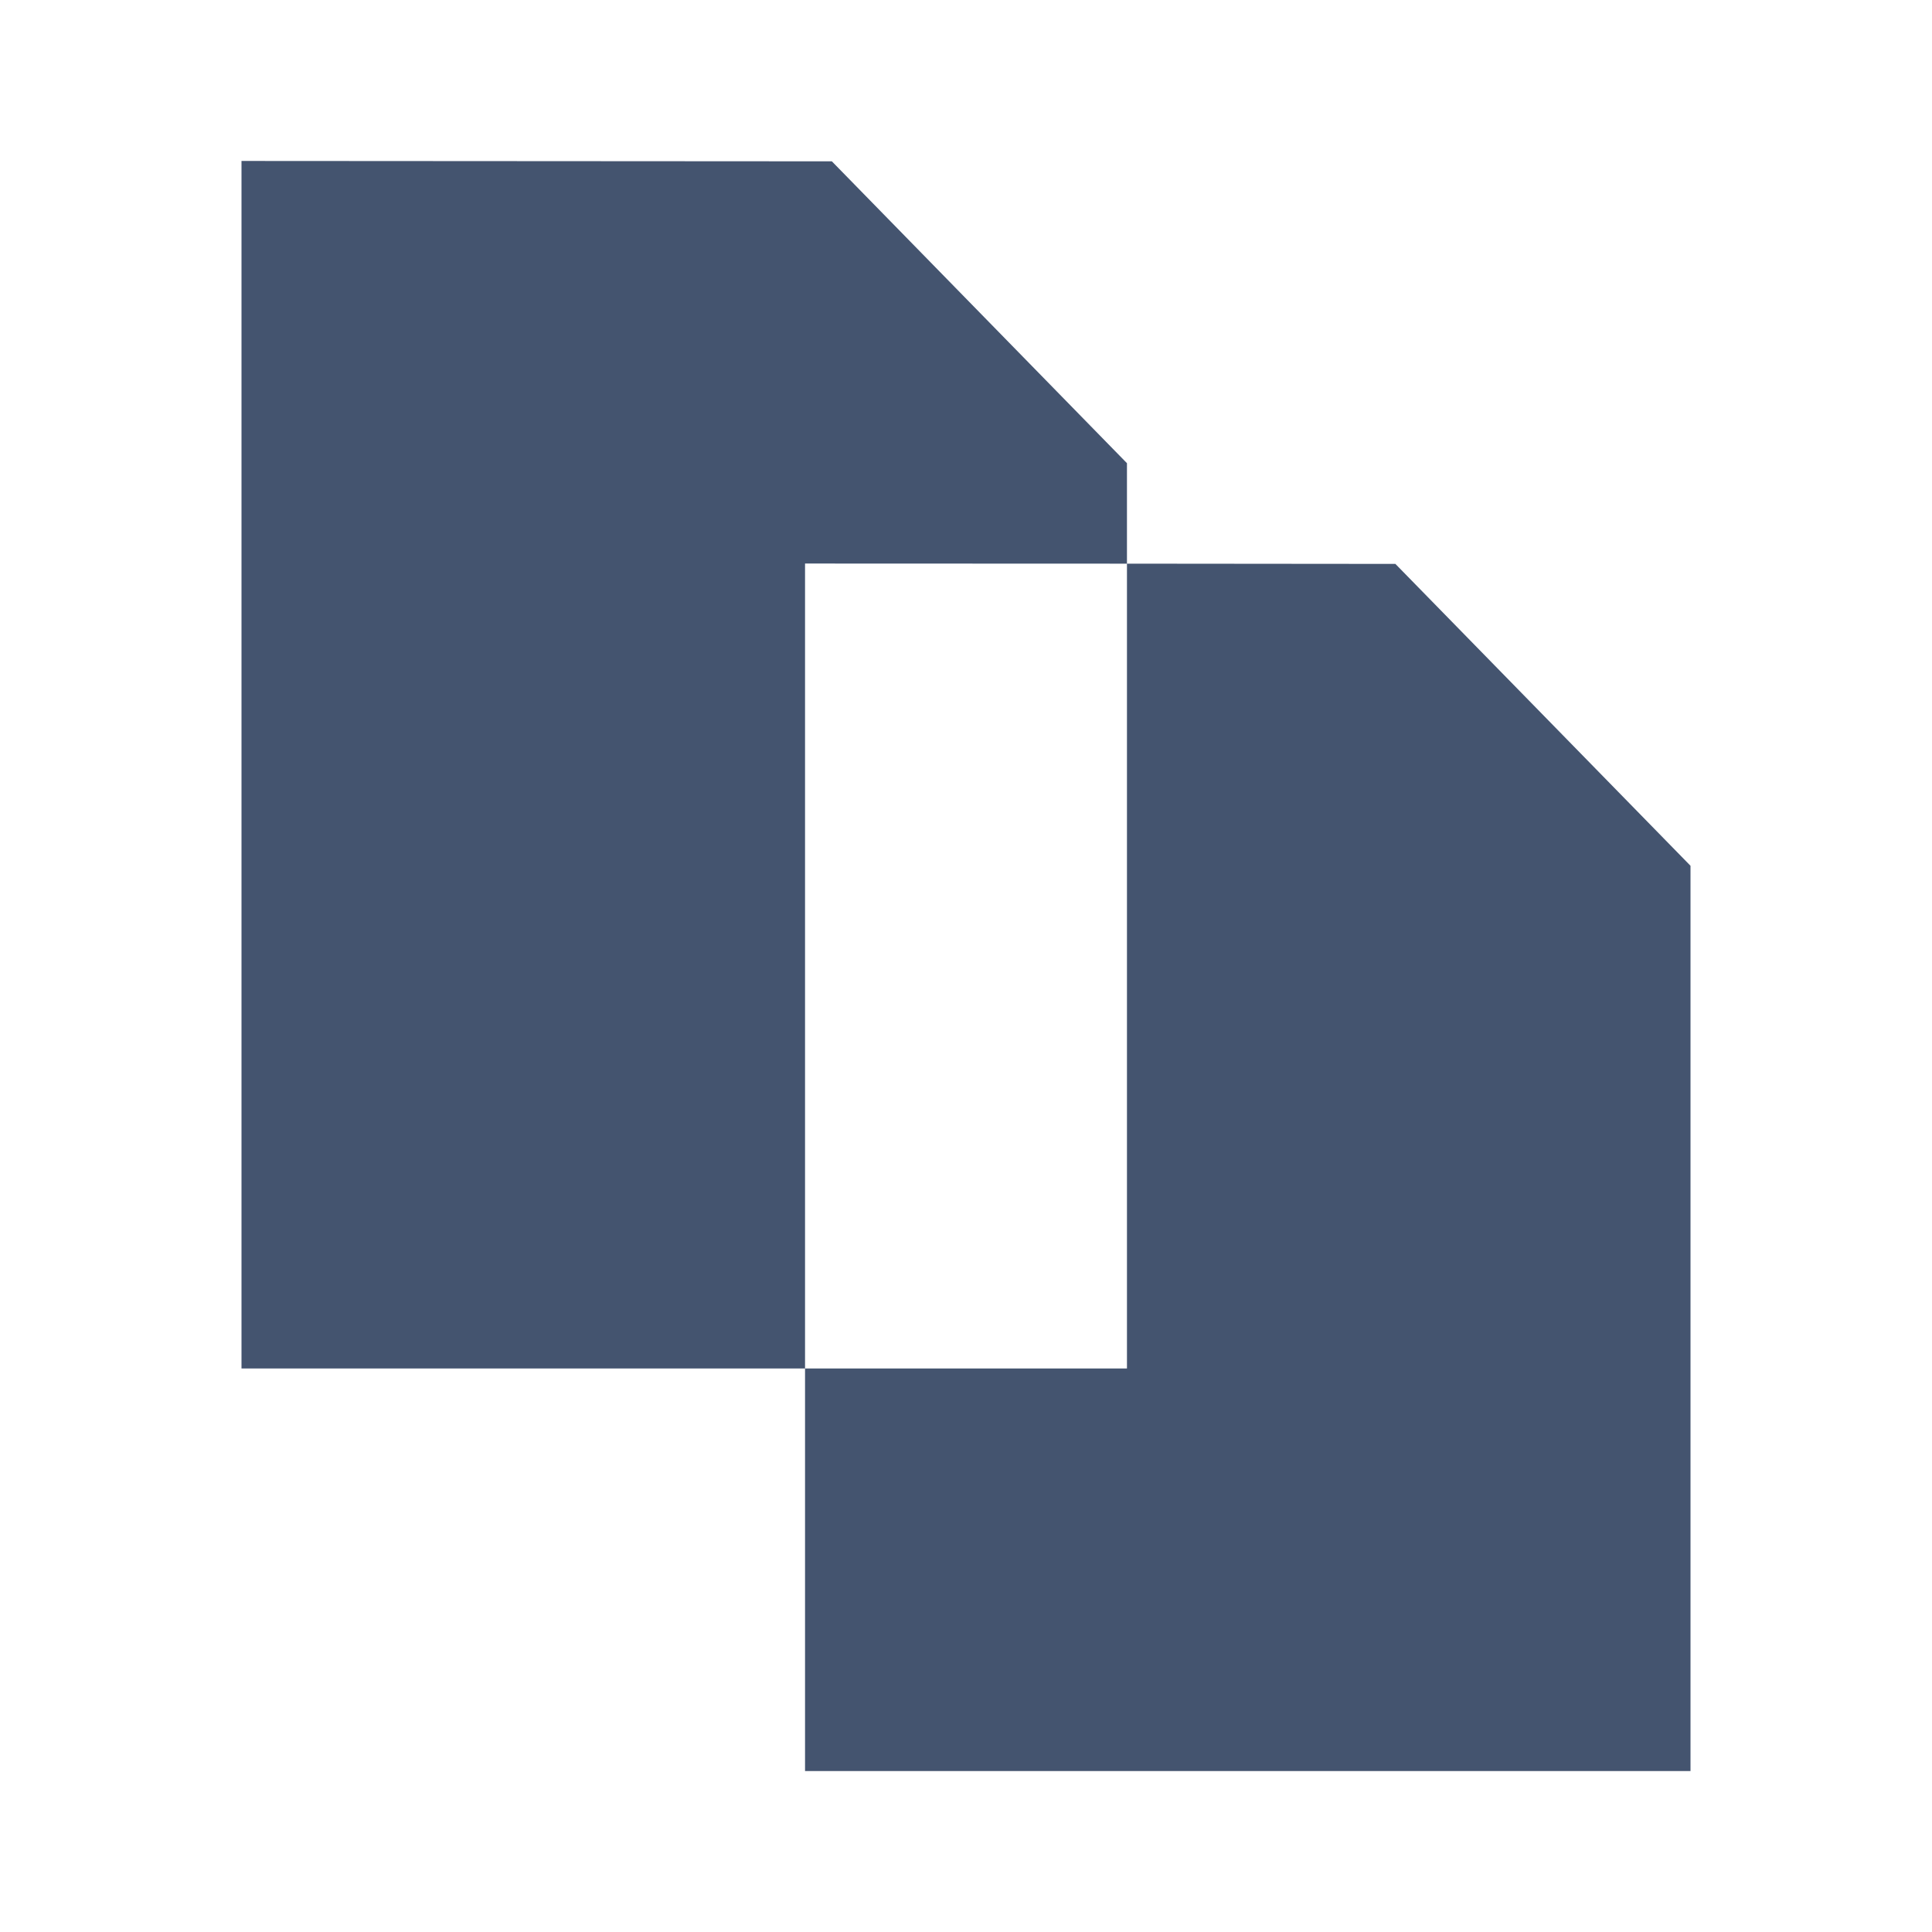
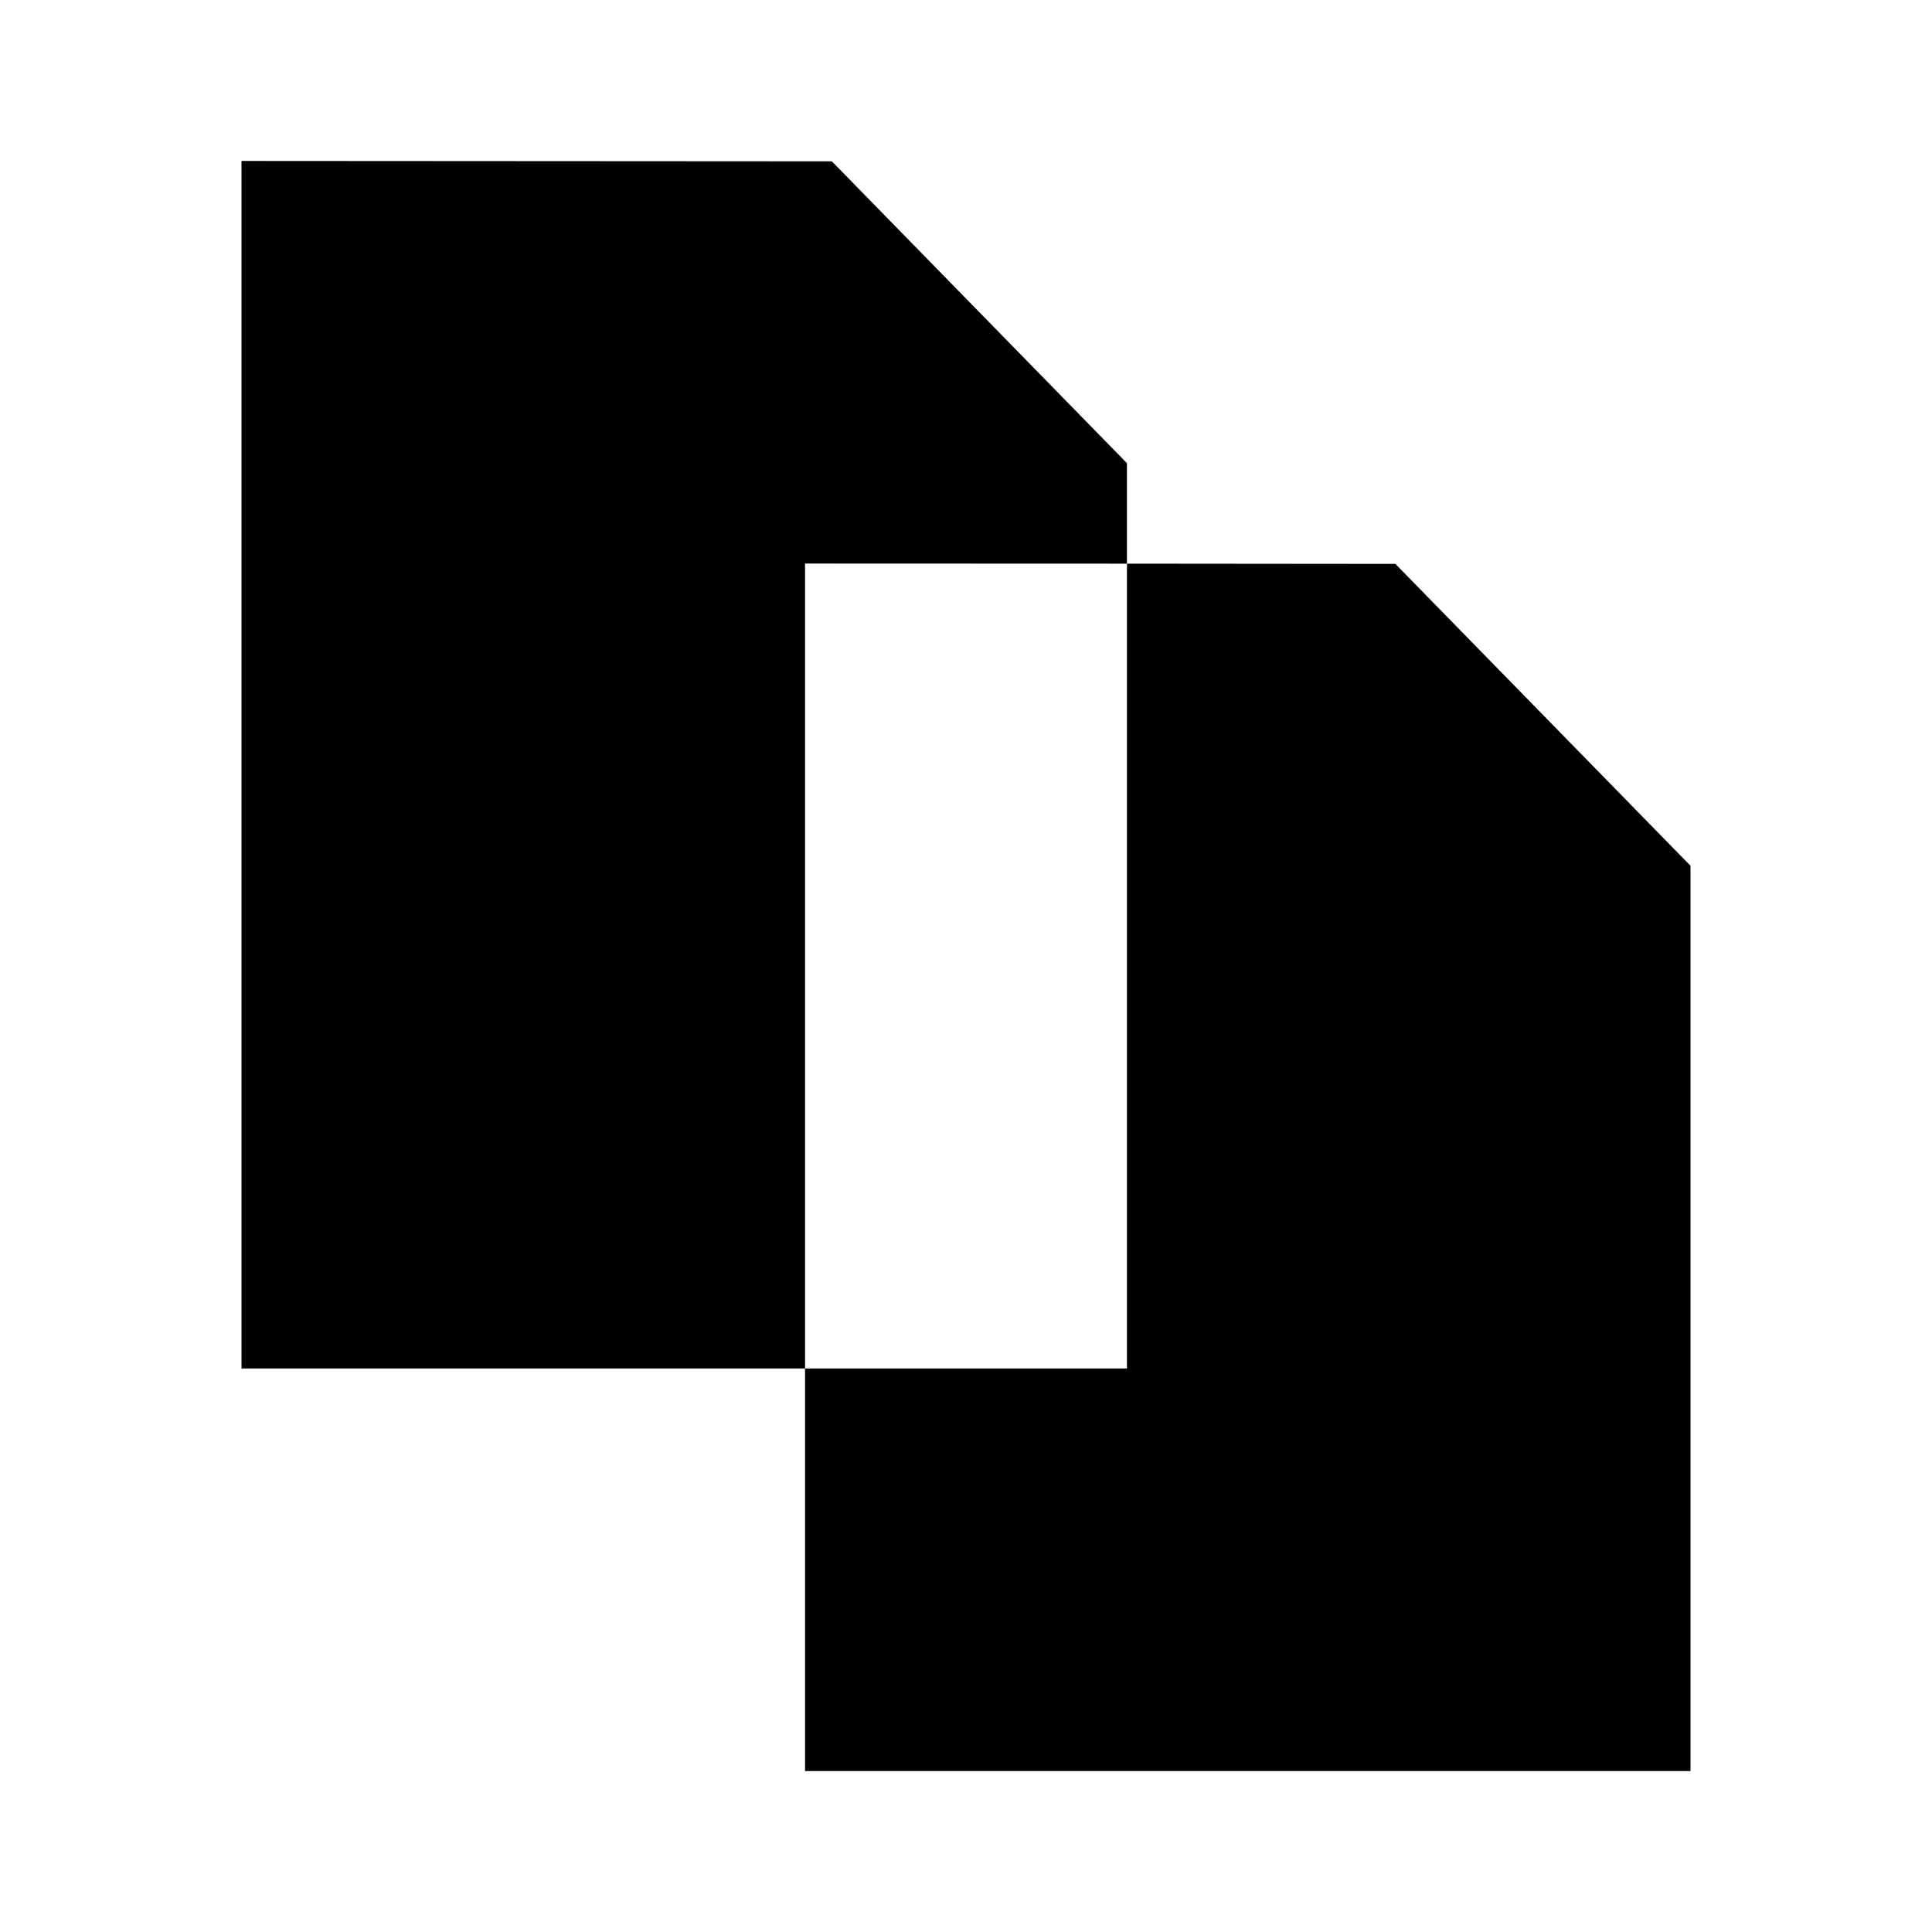
<svg xmlns="http://www.w3.org/2000/svg" width="16" height="16" viewBox="0 0 16 16" fill="none">
-   <path fill-rule="evenodd" clip-rule="evenodd" d="M9.333 3.836L6.889 1.336L2 1.333V11.333L6.667 11.333V14.667H14V7.17L11.556 4.67L9.333 4.668L9.333 3.836ZM9.333 4.668L6.667 4.667V11.333H9.333V4.668Z" fill="#44546F" />
+   <path fill-rule="evenodd" clip-rule="evenodd" d="M9.333 3.836L6.889 1.336L2 1.333V11.333L6.667 11.333V14.667H14V7.17L11.556 4.67L9.333 4.668L9.333 3.836ZM9.333 4.668L6.667 4.667V11.333H9.333V4.668Z" fill="currentColor" />
</svg>
